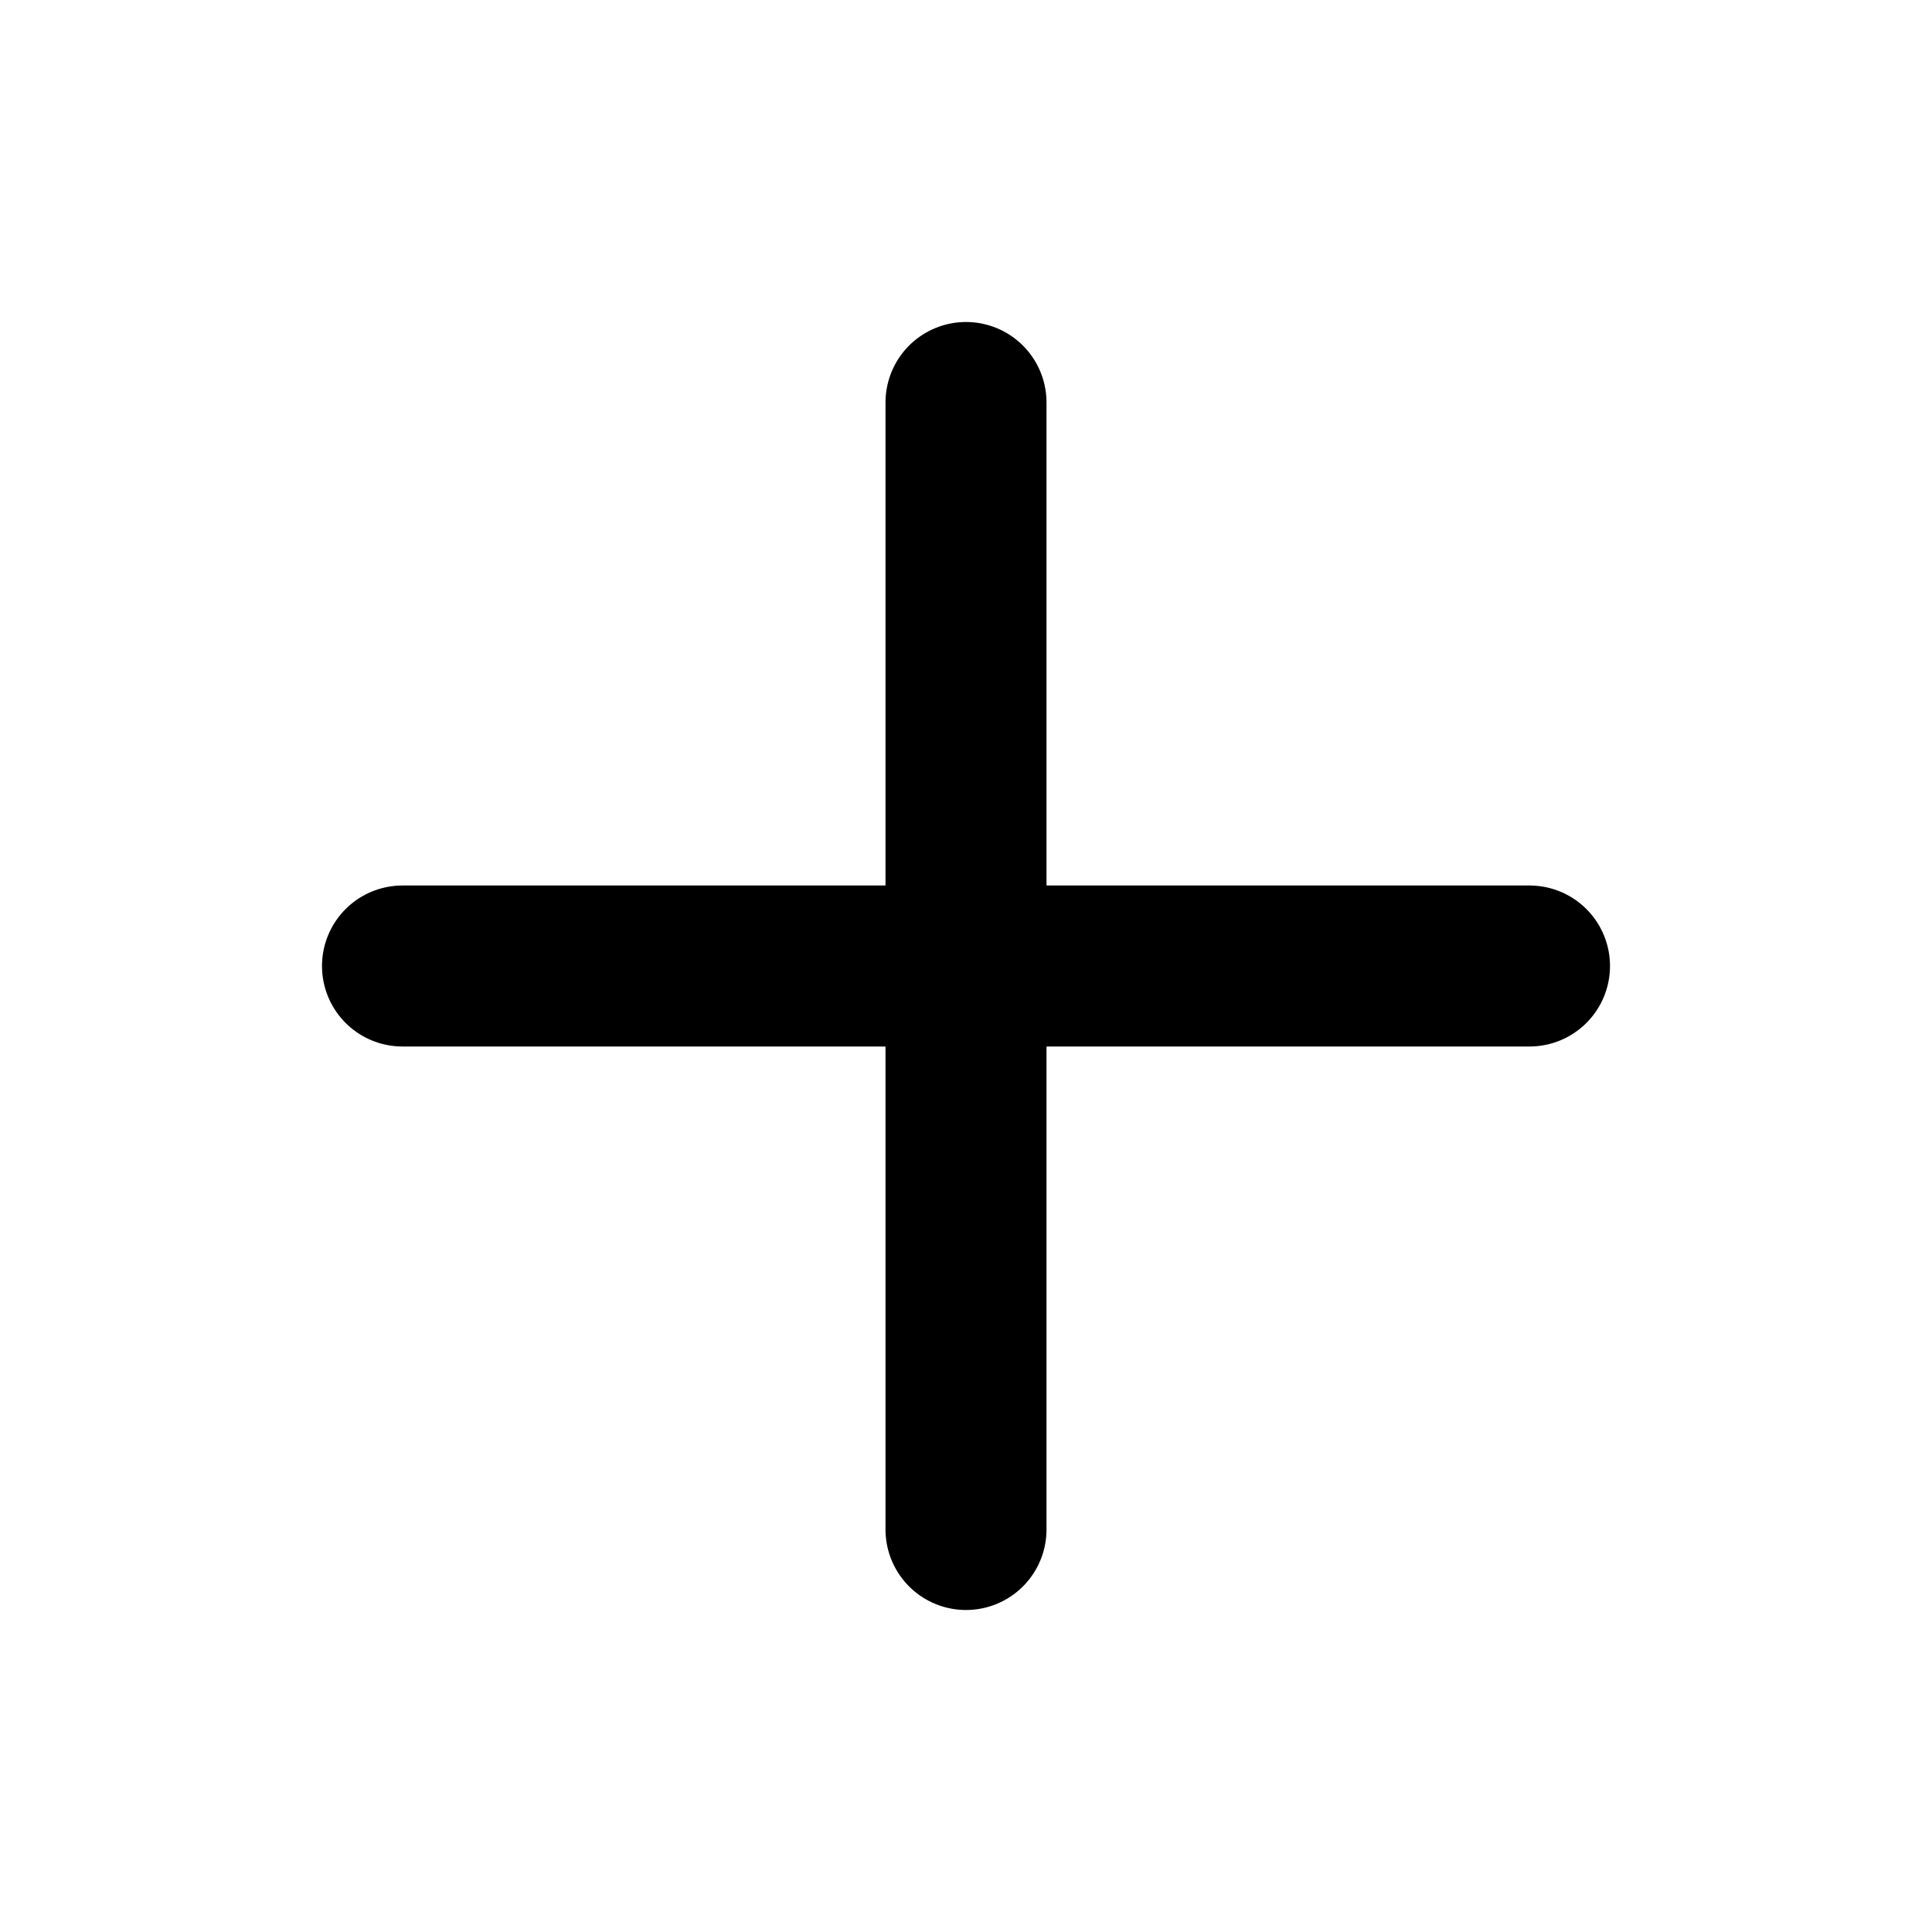
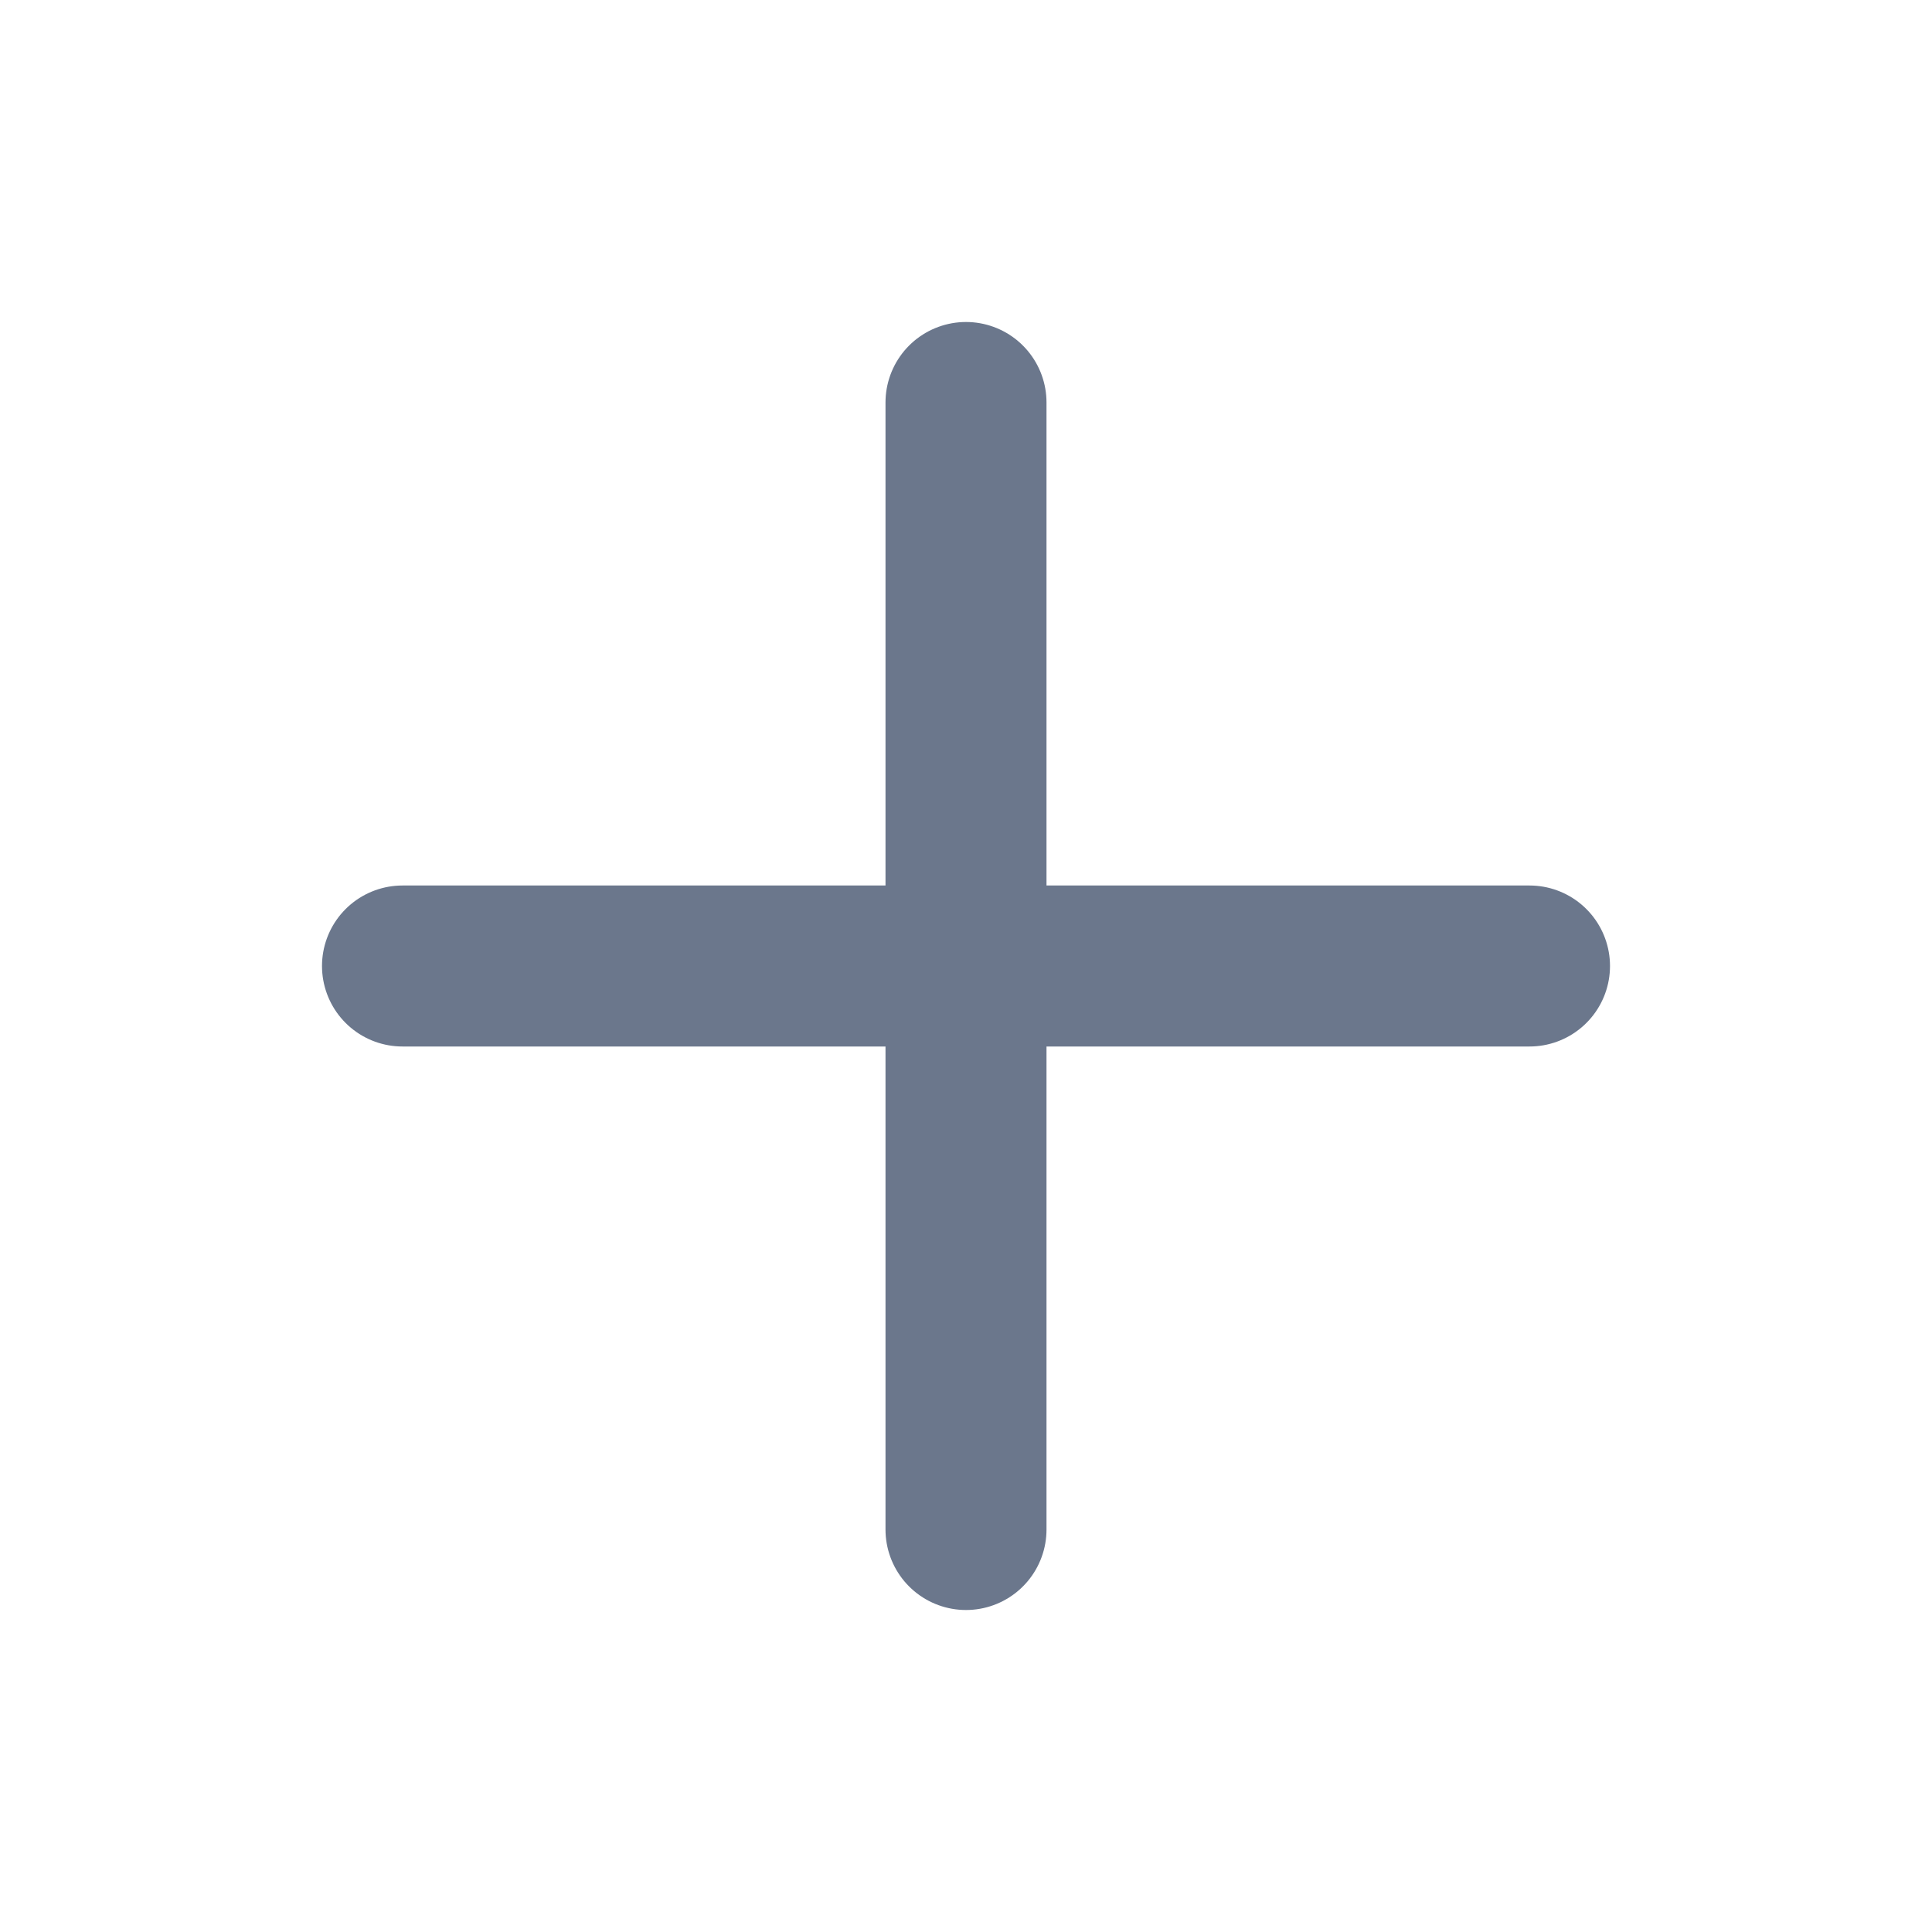
- <svg xmlns="http://www.w3.org/2000/svg" width="24" height="24" viewBox="0 0 24 24" fill="none" stroke="currentColor" stroke-width="2" stroke-linecap="round" stroke-linejoin="round" class="feather feather-plus">
+ <svg xmlns="http://www.w3.org/2000/svg" width="24" height="24" viewBox="0 0 24 24" fill="none" stroke="#6b778c" stroke-width="2" stroke-linecap="round" stroke-linejoin="round" class="feather feather-plus">
  <line x1="12" y1="5" x2="12" y2="19" />
  <line x1="5" y1="12" x2="19" y2="12" />
</svg>
